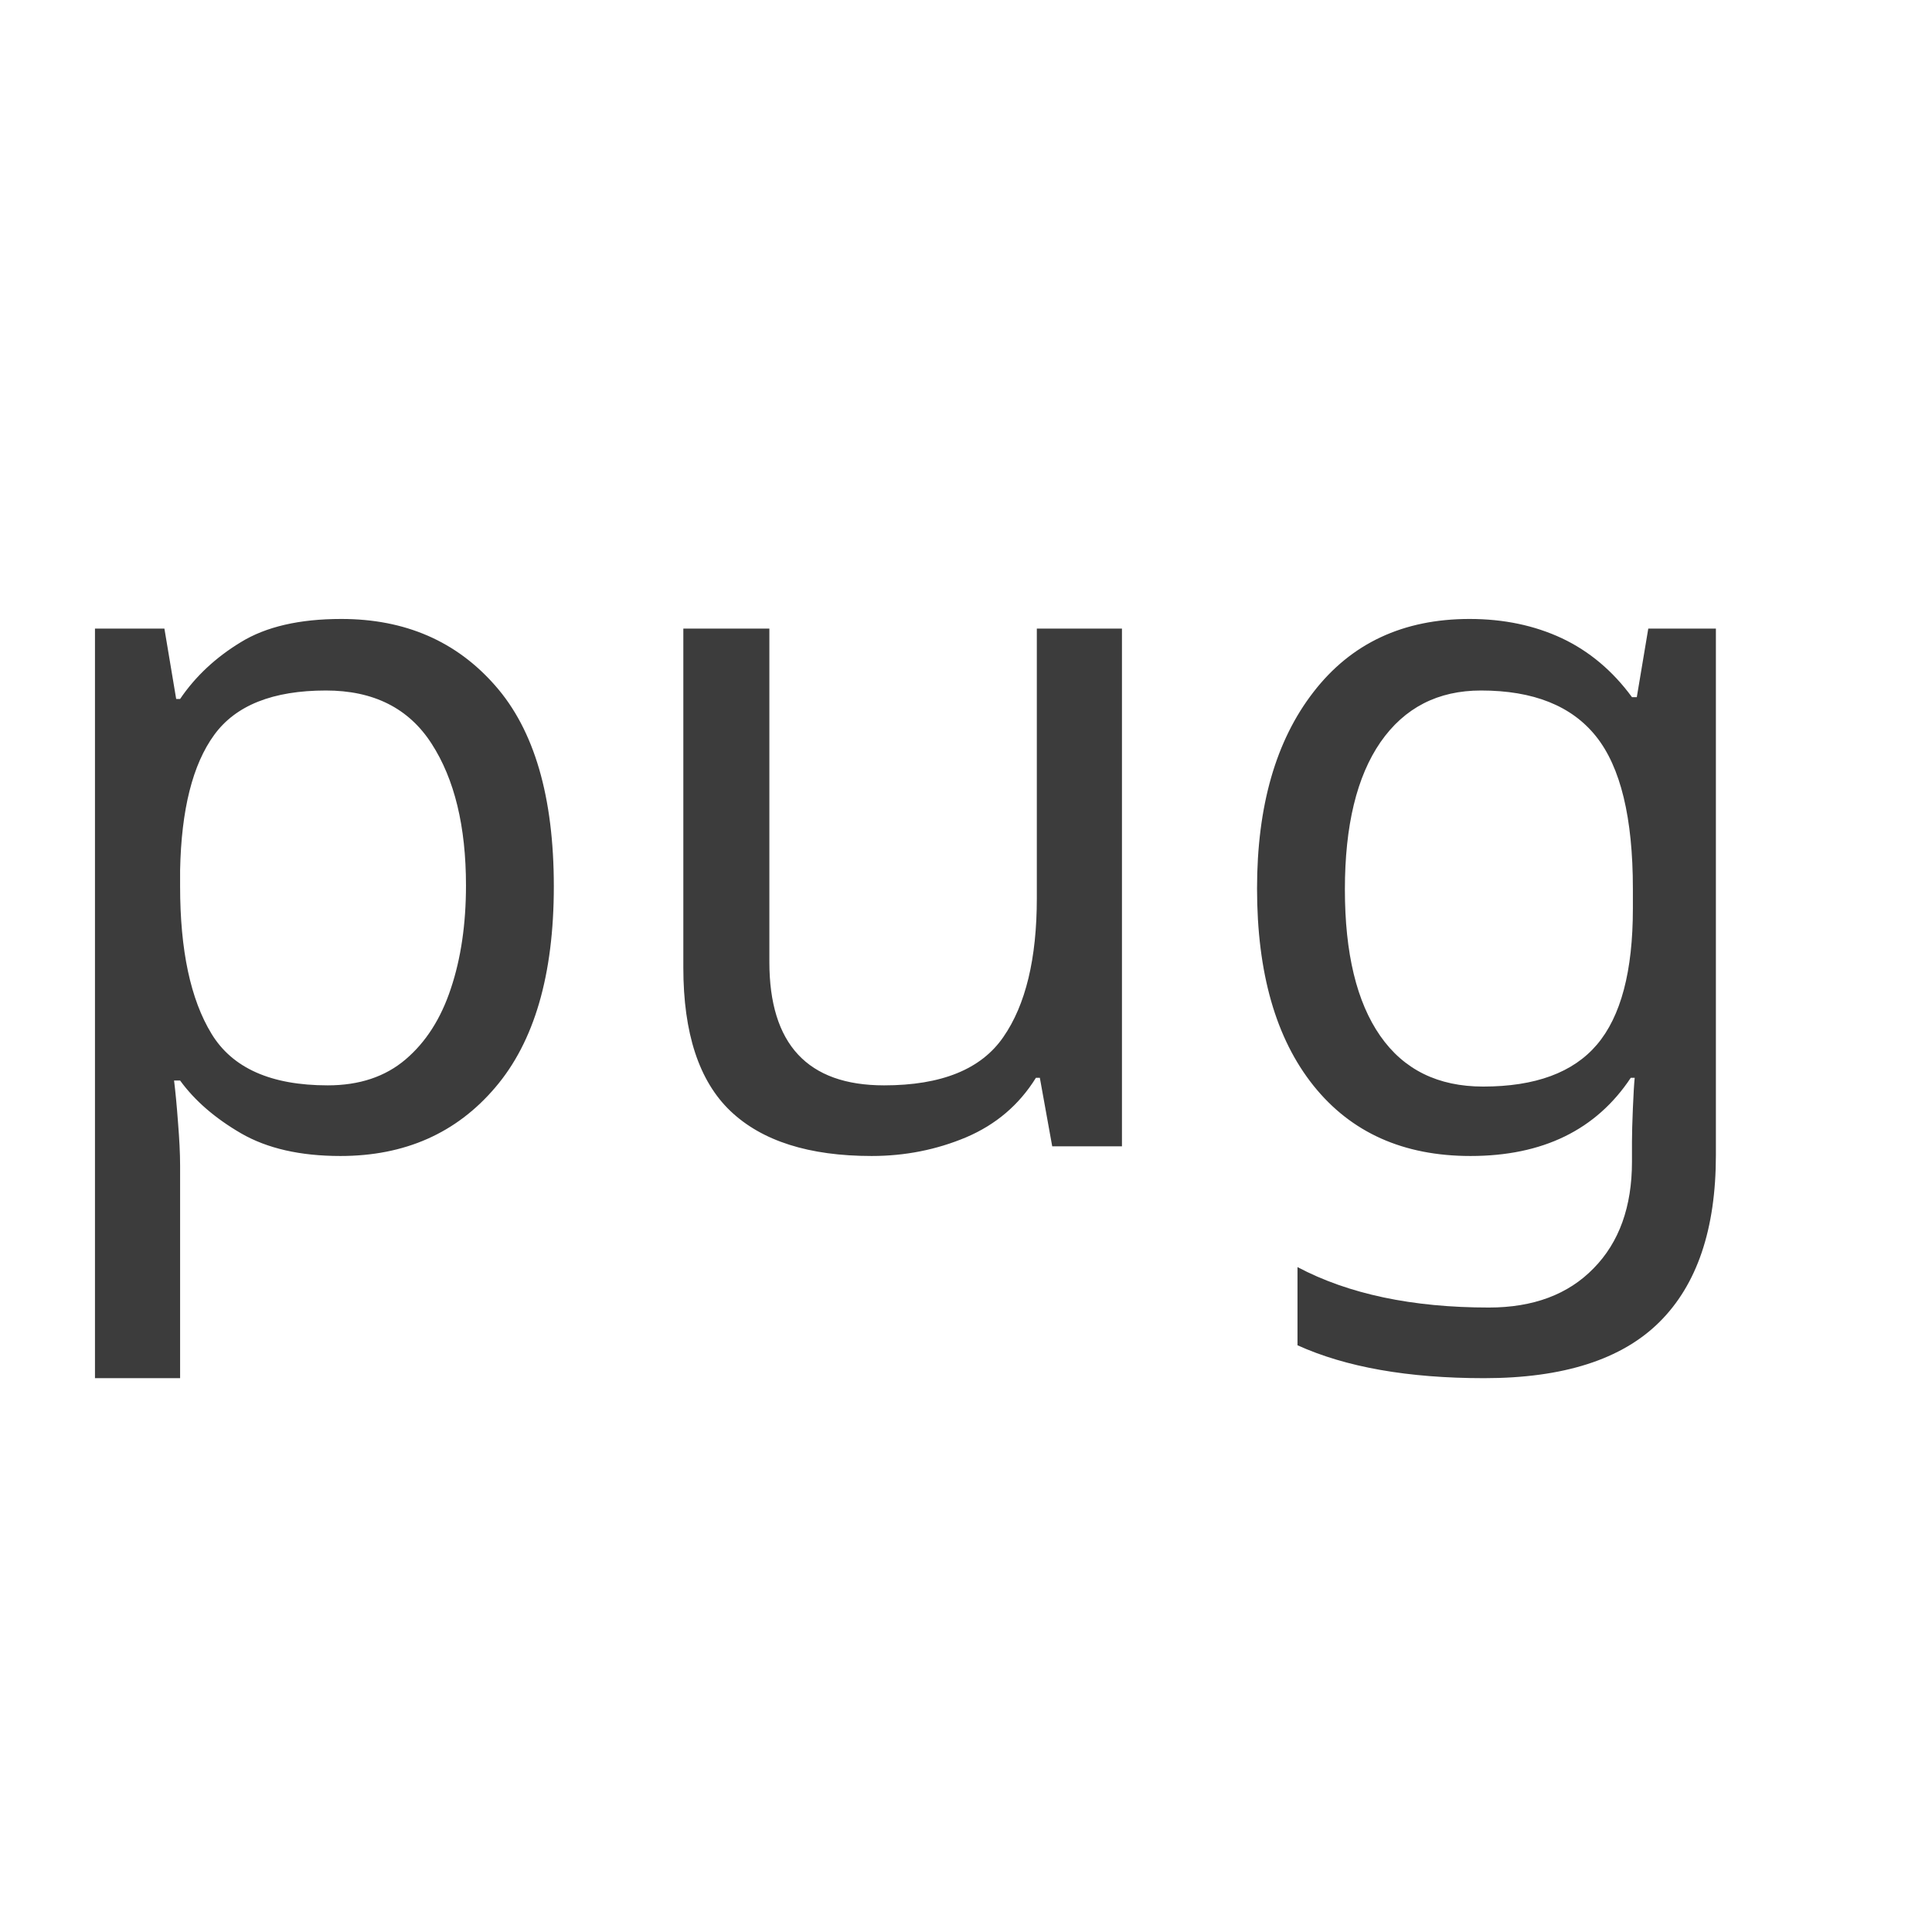
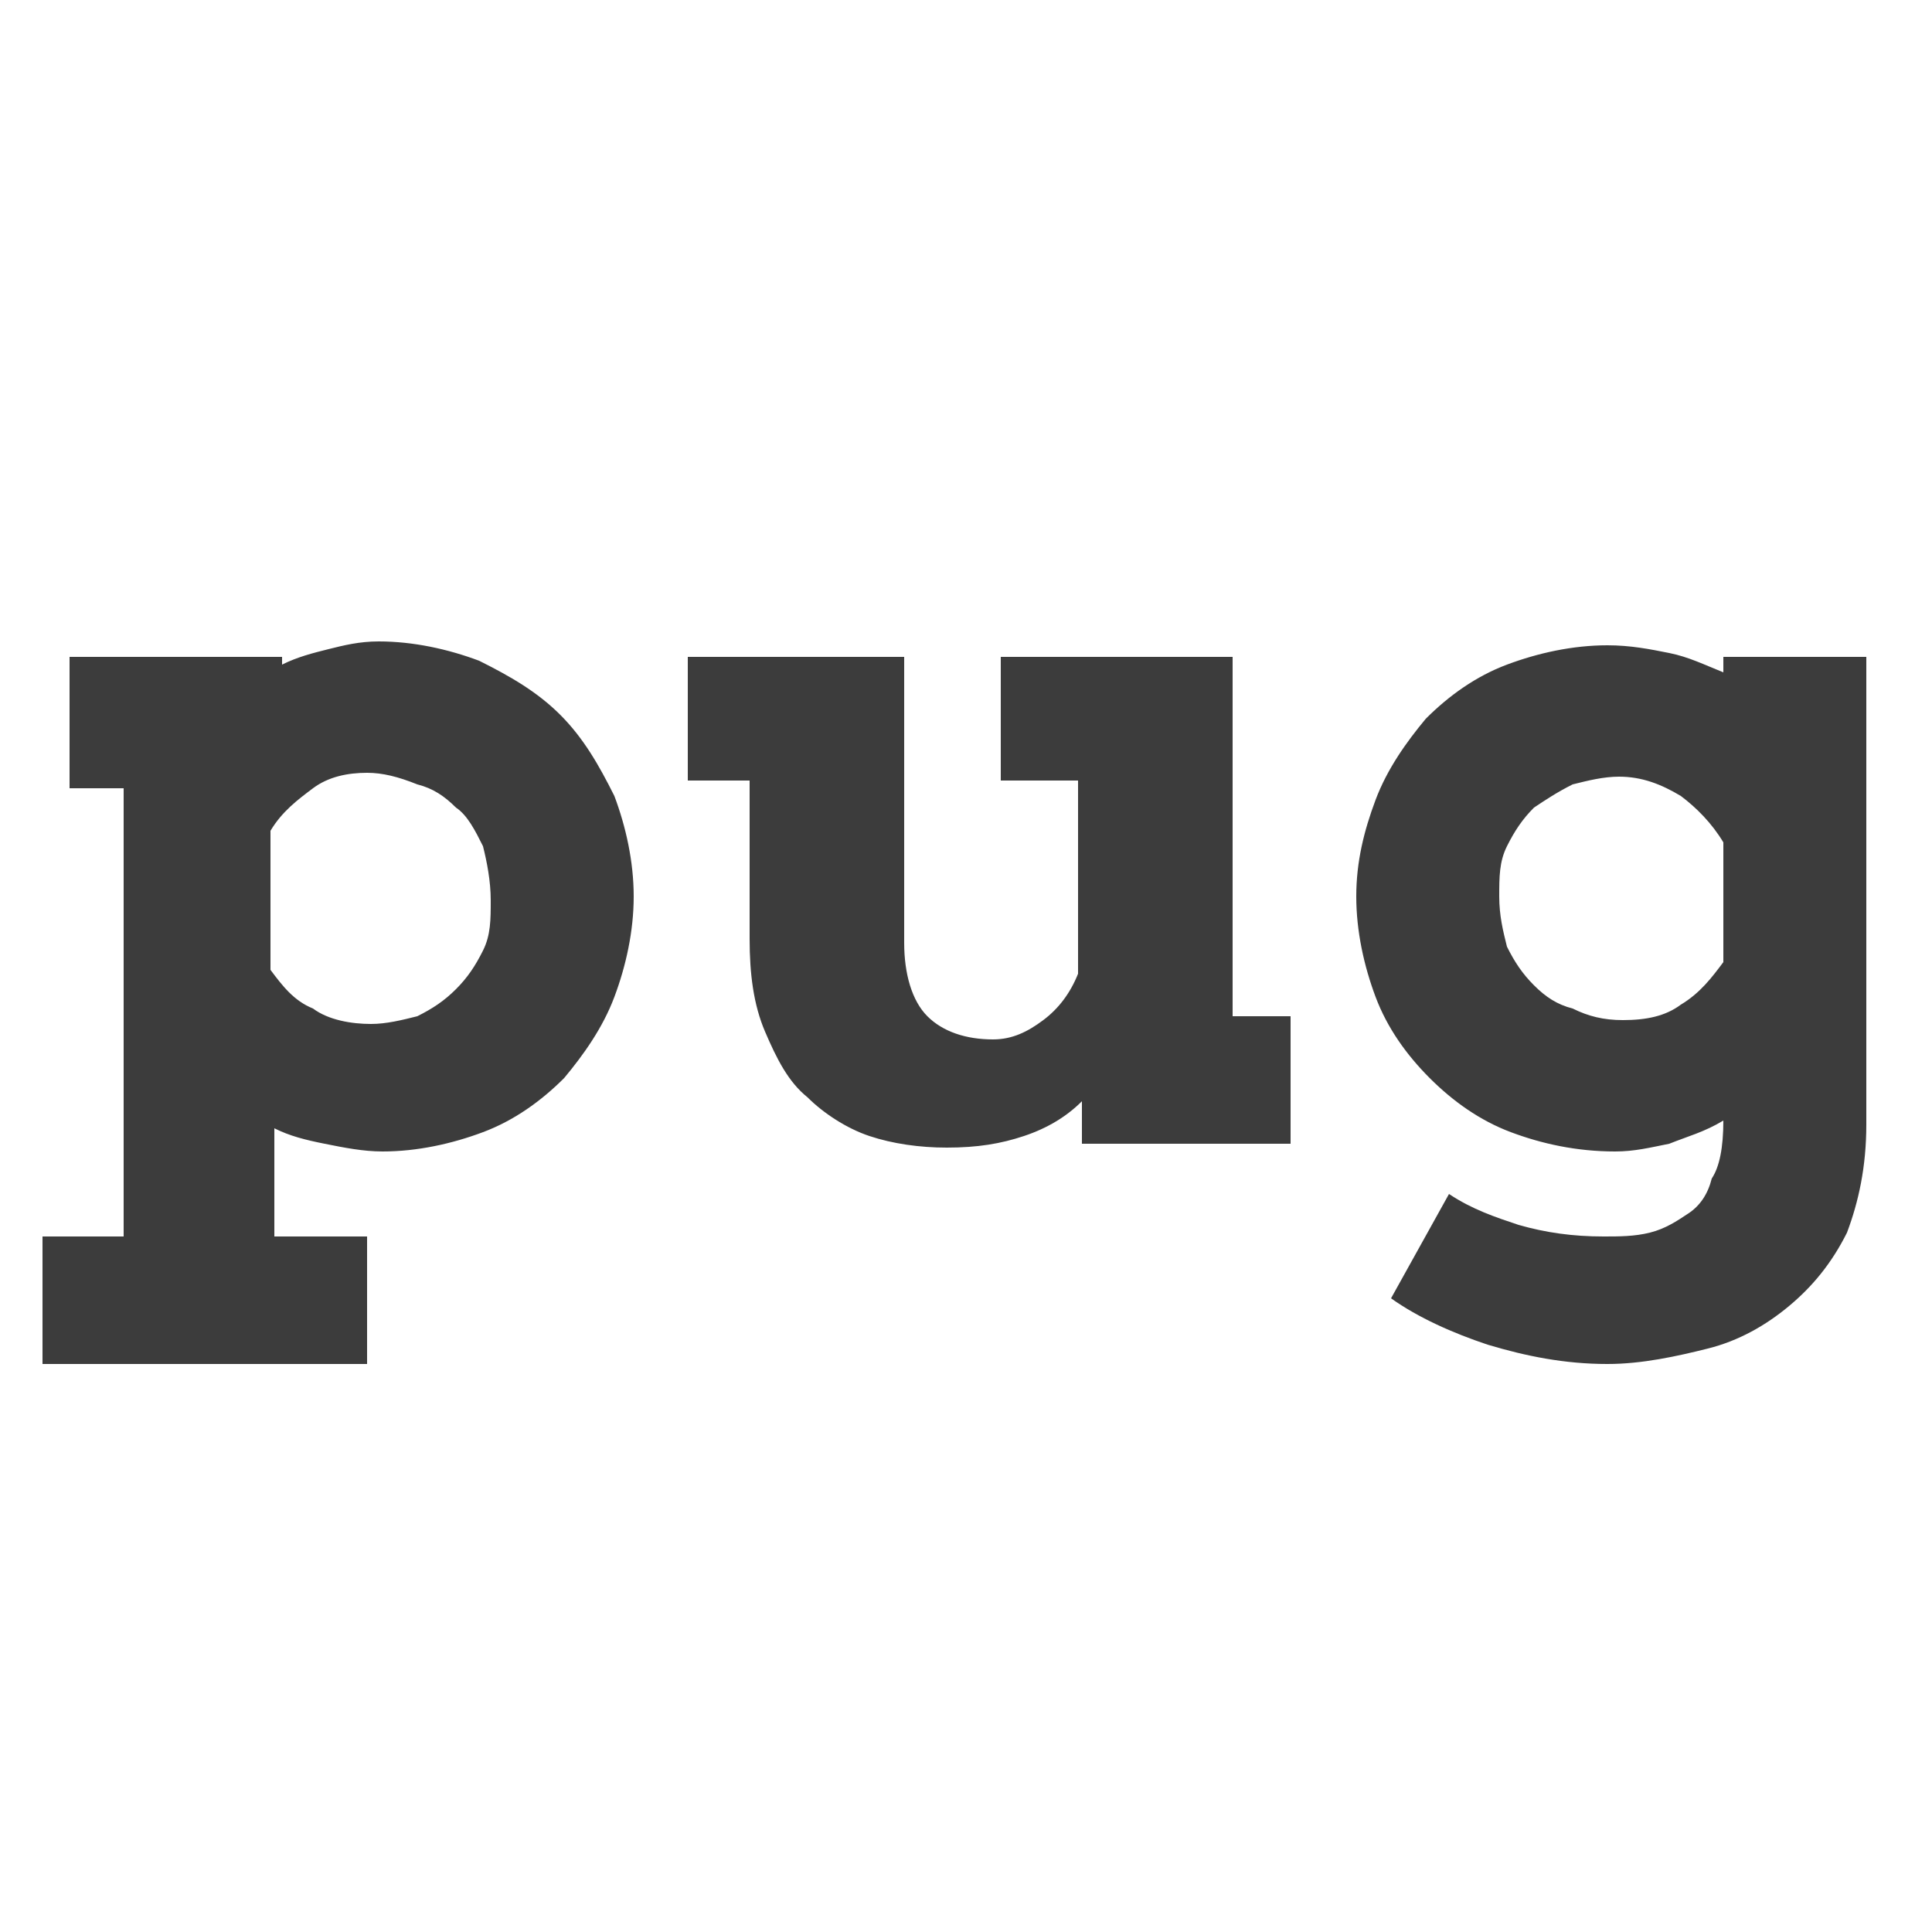
- <svg xmlns="http://www.w3.org/2000/svg" id="Layer_1" viewBox="0 0 100 100" width="50" height="50">
-   <style>.st0{fill:#3c3c3c}.st1{font-family:'Arvo-Bold'}.st2{font-size:50px}</style>
-   <text transform="translate(.666 59.334)" class="st0 st1 st2">pug</text>
+ <svg xmlns="http://www.w3.org/2000/svg" viewBox="0 0 50 50" width="50" height="50">
+   <style>.st0{enable-background:new}.st1{fill:#3c3c3c}</style>
+   <g class="st0">
+     <path class="st1" d="M1.8 17h5.5v.2c.4-.2.8-.3 1.2-.4.4-.1.8-.2 1.3-.2.9 0 1.8.2 2.6.5.8.4 1.5.8 2.1 1.4.6.6 1 1.3 1.4 2.1.3.8.5 1.7.5 2.6 0 .9-.2 1.8-.5 2.6s-.8 1.5-1.3 2.1c-.6.6-1.3 1.1-2.1 1.4-.8.3-1.7.5-2.6.5-.5 0-1-.1-1.5-.2s-.9-.2-1.3-.4V32h2.4v3.3H1.1V32h2.1V20.4H1.8V17zm7.7 3c-.5 0-1 .1-1.4.4-.4.3-.8.6-1.1 1.1v3.6c.3.4.6.8 1.1 1 .4.3 1 .4 1.5.4.4 0 .8-.1 1.2-.2.4-.2.7-.4 1-.7.3-.3.5-.6.7-1 .2-.4.2-.8.2-1.3s-.1-1-.2-1.4c-.2-.4-.4-.8-.7-1-.3-.3-.6-.5-1-.6-.5-.2-.9-.3-1.3-.3zm16.4-3h6v9.3h1.5v3.3H28v-1.1c-.4.4-.9.7-1.5.9-.6.2-1.2.3-2 .3-.7 0-1.4-.1-2-.3-.6-.2-1.2-.6-1.6-1-.5-.4-.8-1-1.1-1.7-.3-.7-.4-1.5-.4-2.4v-4.1h-1.6V17h5.6v7.4c0 .8.2 1.5.6 1.9.4.4 1 .6 1.7.6.5 0 .9-.2 1.3-.5s.7-.7.9-1.2v-5h-2V17zm18.7 12c-.5.3-.9.4-1.4.6-.5.1-.9.2-1.4.2-1 0-1.9-.2-2.7-.5-.8-.3-1.5-.8-2.1-1.4-.6-.6-1.1-1.3-1.4-2.1s-.5-1.7-.5-2.6c0-.9.2-1.7.5-2.5s.8-1.5 1.3-2.1c.6-.6 1.3-1.1 2.1-1.4s1.7-.5 2.6-.5c.6 0 1.1.1 1.6.2s.9.3 1.4.5V17h3.7v12.1c0 1.1-.2 2-.5 2.8-.4.8-.9 1.4-1.5 1.9s-1.3.9-2.1 1.1c-.8.2-1.7.4-2.6.4-1.1 0-2.1-.2-3.1-.5-.9-.3-1.8-.7-2.5-1.2l1.5-2.7c.6.4 1.2.6 1.8.8.7.2 1.4.3 2.2.3.4 0 .8 0 1.2-.1s.7-.3 1-.5c.3-.2.5-.5.6-.9.2-.3.3-.8.3-1.5zM42 26.4c.6 0 1.1-.1 1.5-.4.5-.3.8-.7 1.1-1.1v-3.1c-.3-.5-.7-.9-1.1-1.2-.5-.3-1-.5-1.6-.5-.4 0-.8.1-1.2.2-.4.2-.7.4-1 .6-.3.3-.5.6-.7 1-.2.4-.2.8-.2 1.3s.1.9.2 1.3c.2.4.4.7.7 1 .3.3.6.5 1 .6.4.2.8.3 1.3.3z" />
+   </g>
</svg>
